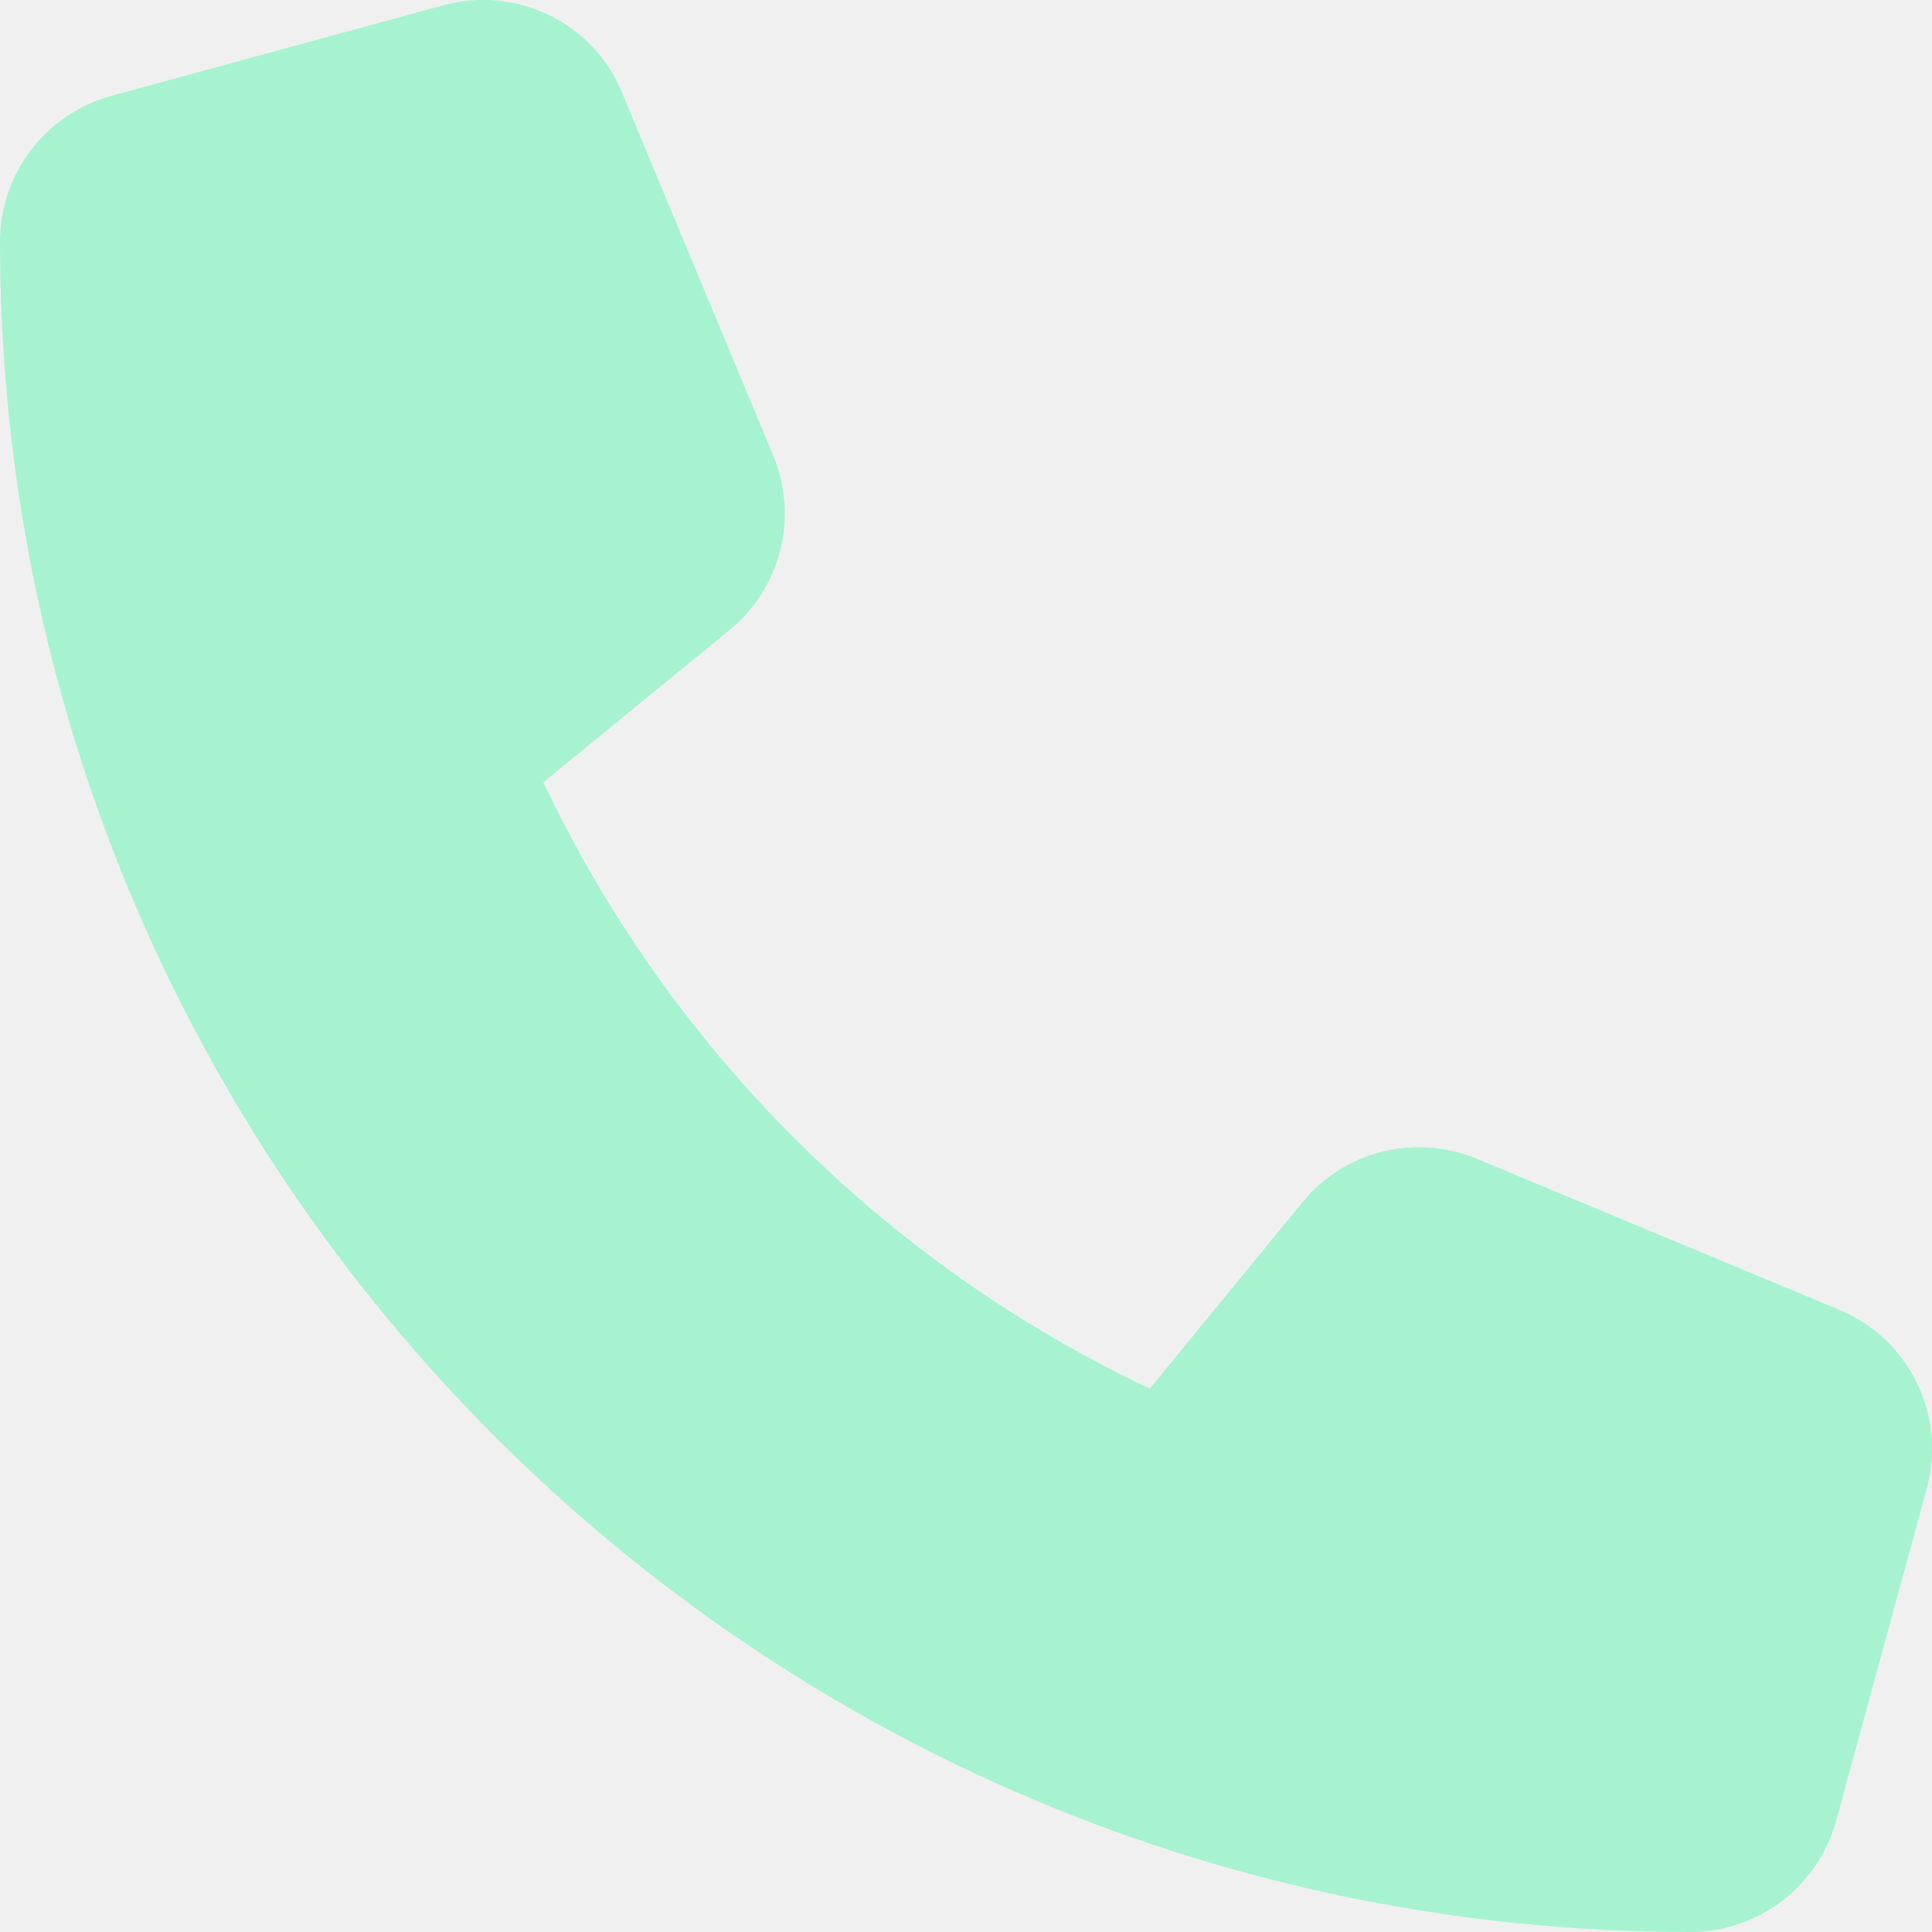
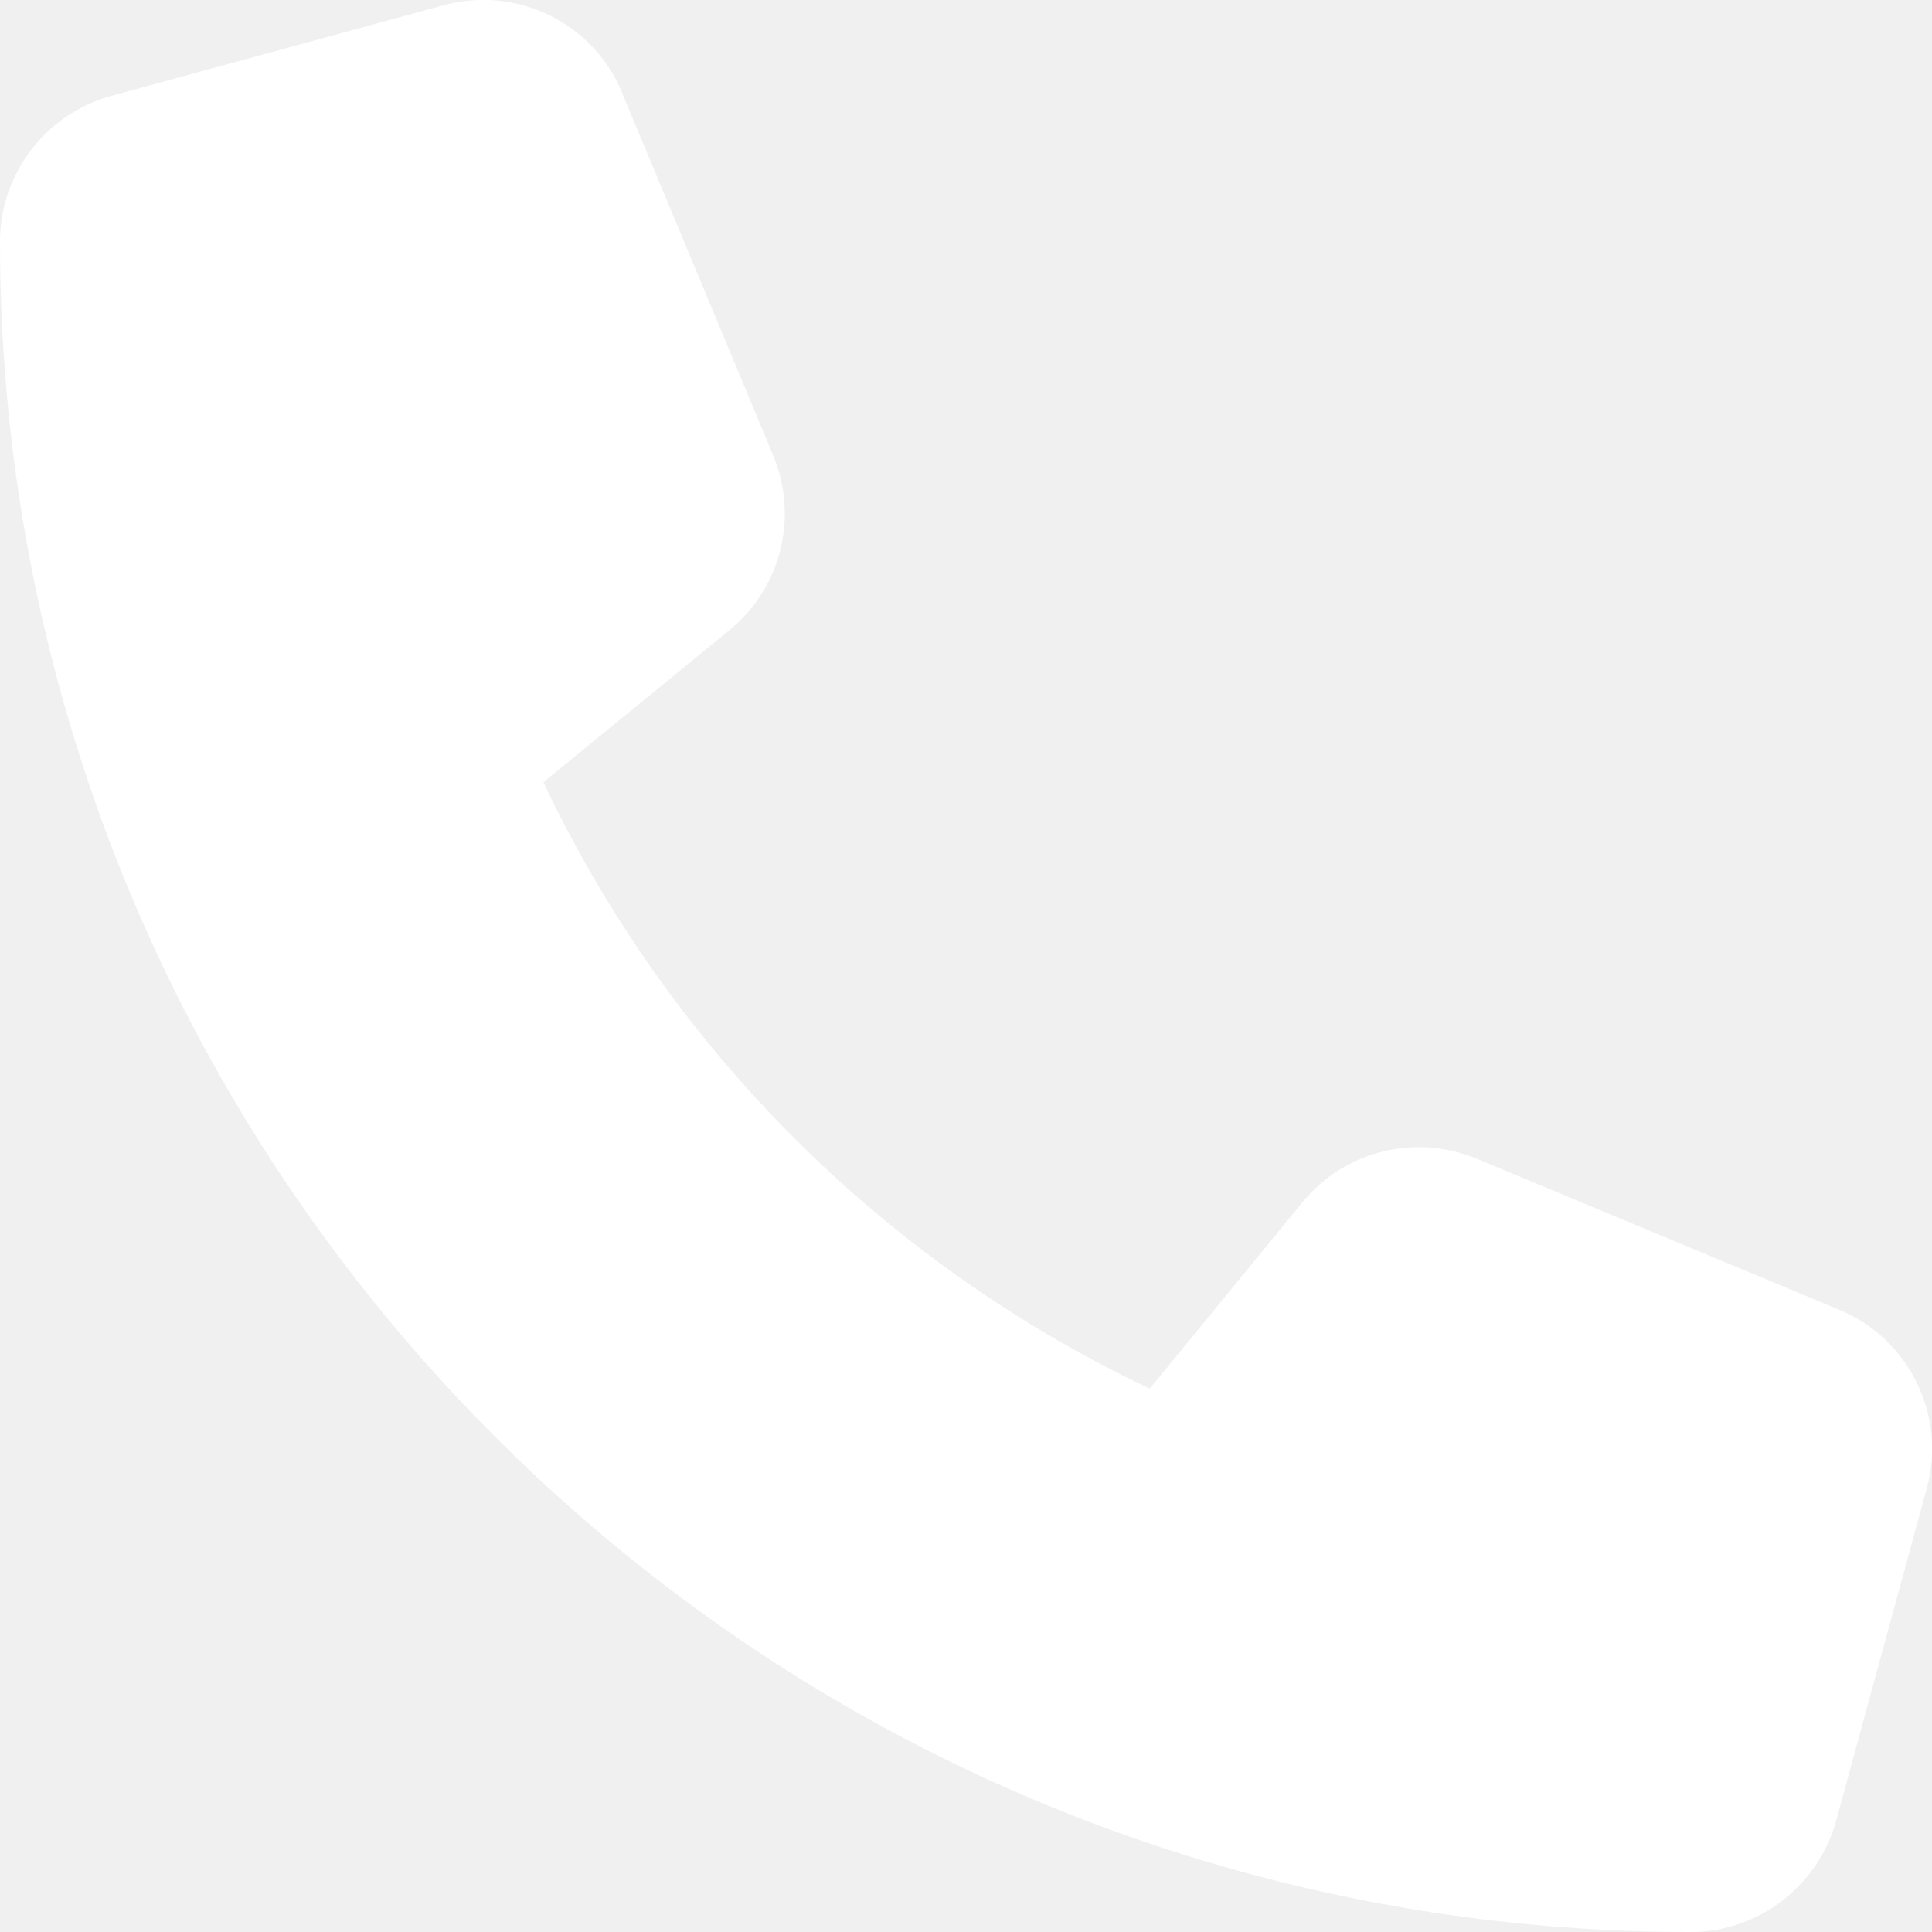
<svg xmlns="http://www.w3.org/2000/svg" height="10" width="10" viewBox="0 0 512 512">
-   <path fill="#a7f3d0" d="M164.9 24.6c-7.7-18.6-28-28.5-47.4-23.2l-88 24C12.1 30.2 0 46 0 64C0 311.4 200.6 512 448 512c18 0 33.8-12.1 38.6-29.5l24-88c5.3-19.4-4.6-39.7-23.2-47.4l-96-40c-16.3-6.8-35.2-2.1-46.3 11.6L304.7 368C234.3 334.7 177.3 277.7 144 207.3L193.3 167c13.7-11.2 18.4-30 11.6-46.3l-40-96z" />
+   <path fill="#ffffff" d="M164.9 24.6c-7.7-18.6-28-28.5-47.4-23.2l-88 24C12.1 30.2 0 46 0 64C0 311.4 200.6 512 448 512c18 0 33.8-12.1 38.6-29.5l24-88c5.3-19.4-4.6-39.7-23.2-47.4l-96-40c-16.3-6.8-35.2-2.1-46.3 11.6L304.7 368C234.3 334.7 177.3 277.7 144 207.3L193.3 167c13.7-11.2 18.4-30 11.6-46.3l-40-96z" />
</svg>
